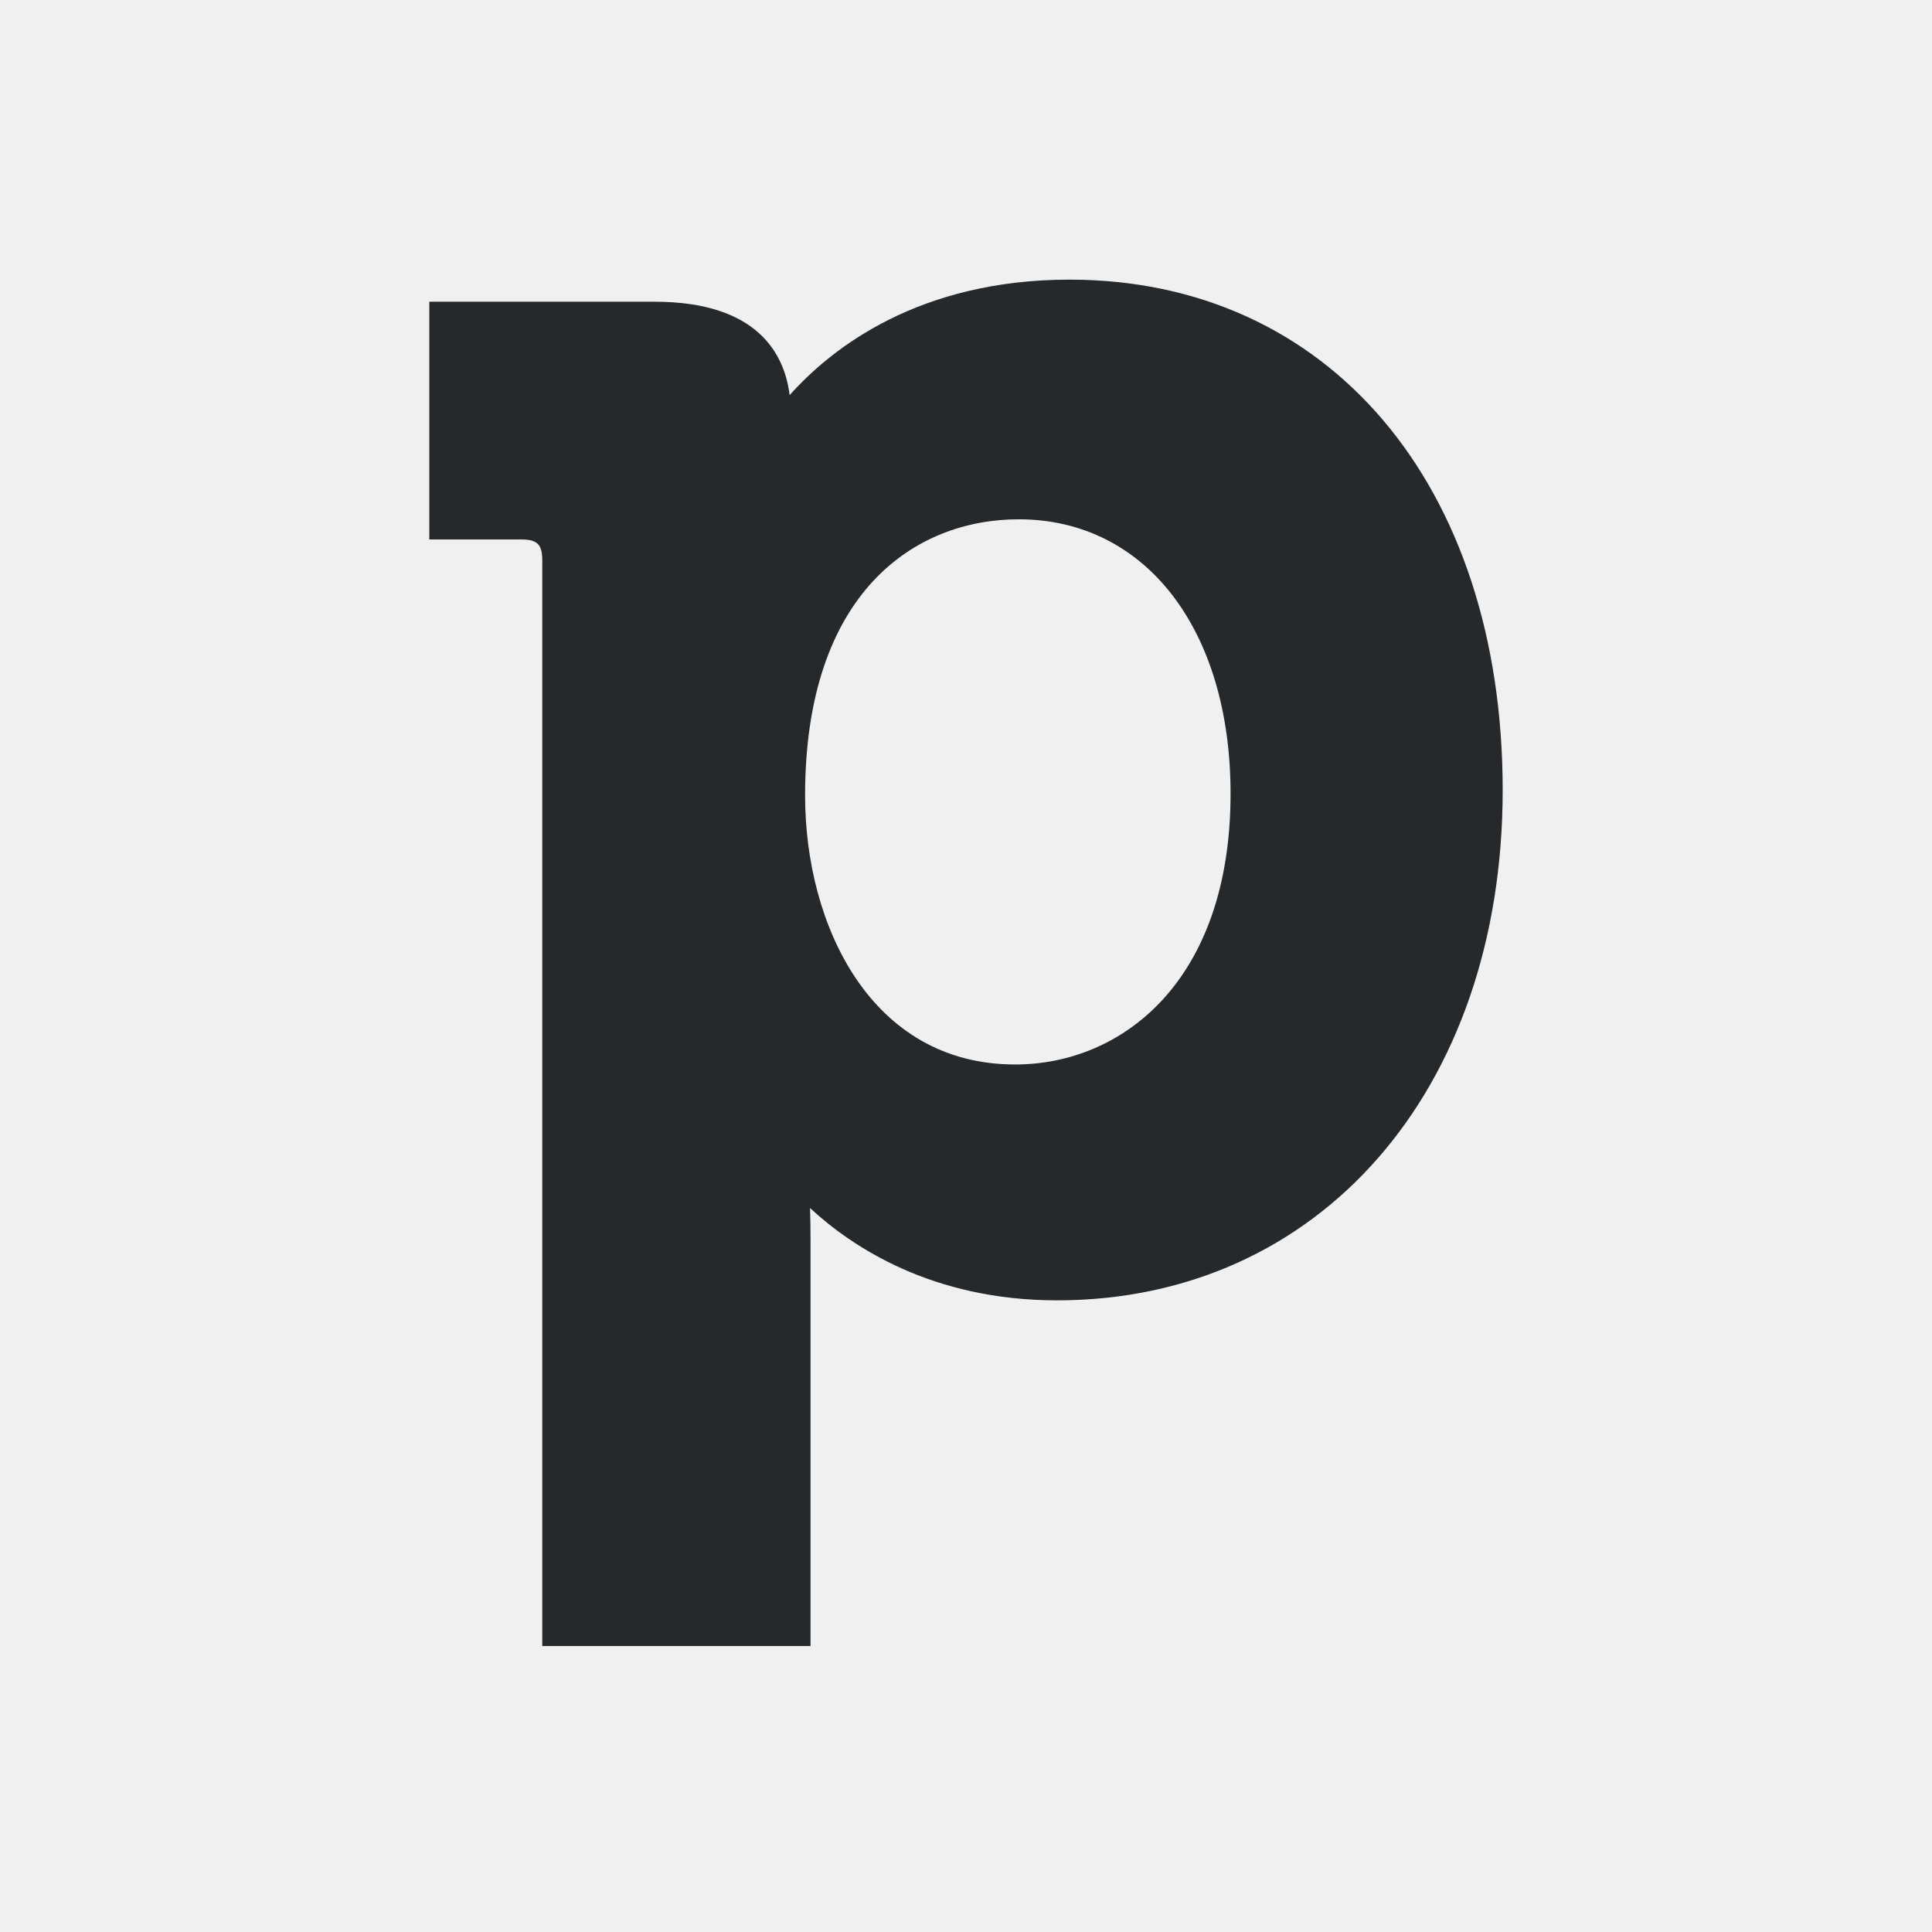
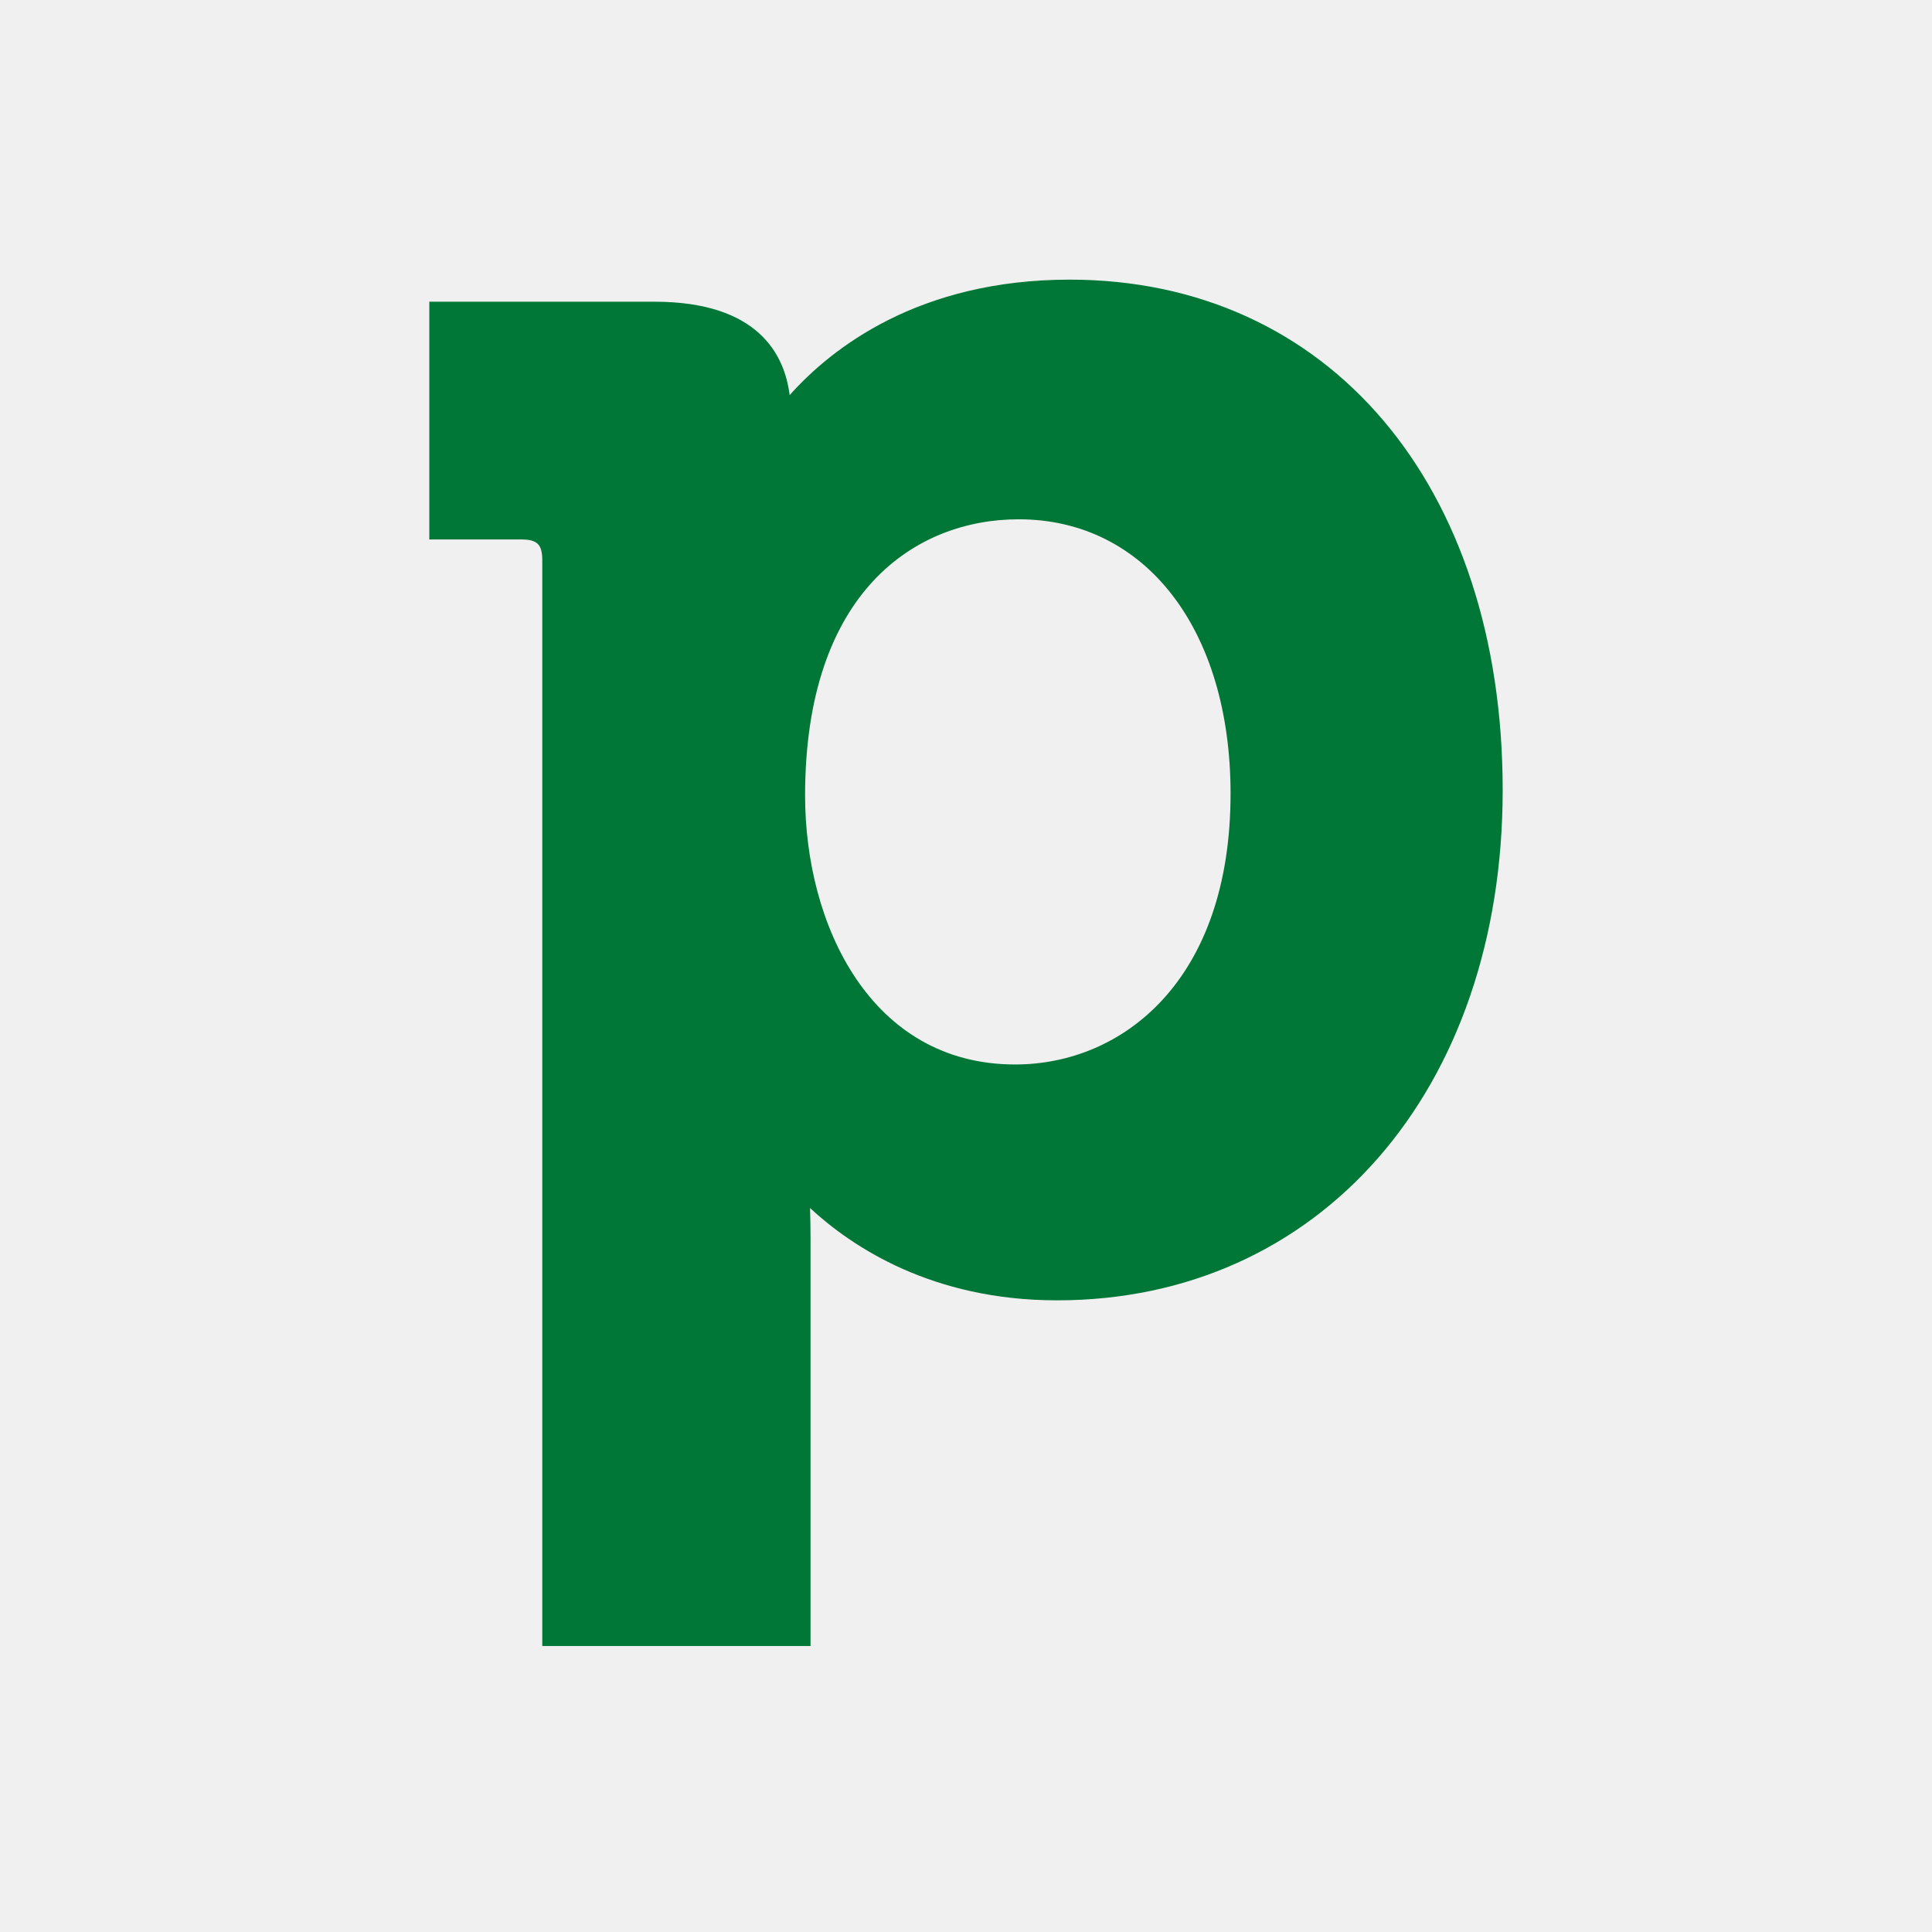
<svg xmlns="http://www.w3.org/2000/svg" xmlns:xlink="http://www.w3.org/1999/xlink" width="304px" height="304px" viewBox="0 0 304 304" version="1.1">
  <defs>
    <path d="M59.681,81.177 C59.681,101.534 70.008,123.495 92.734,123.495 C109.587,123.495 126.628,110.337 126.628,80.879 C126.628,55.051 113.232,37.712 93.294,37.712 C77.048,37.712 59.681,49.124 59.681,81.177 Z M101.301,0 C142.048,0 169.447,32.273 169.447,80.313 C169.447,127.598 140.584,160.609 99.322,160.609 C79.65,160.609 67.048,152.184 60.459,146.084 C60.506,147.53 60.537,149.15 60.537,150.879 L60.537,215 L18.326,215 L18.326,44.157 C18.326,41.673 17.531,40.887 15.07,40.887 L0.553,40.887 L0.553,3.474 L35.974,3.474 C52.282,3.474 56.456,11.774 57.251,18.172 C63.871,10.752 77.594,0 101.301,0 Z" id="path-1">
-   </path>
+         </path>
  </defs>
  <g id="Pipedrive_letter_logo_light" stroke="none" stroke-width="1" fill="none" fill-rule="evenodd">
    <g id="Pipedrive_monogram_logo_light" transform="translate(67, 44)">
      <mask id="mask-2" fill="white">
        <use href="#path-1">
-     </use>
+                 </use>
      </mask>
-       <use id="Clip-5" fill="#26292C" xlink:href="#path-1">
-    </use>
+       <use id="Clip-5" fill="#017737" xlink:href="#path-1">
+             </use>
    </g>
  </g>
</svg>
